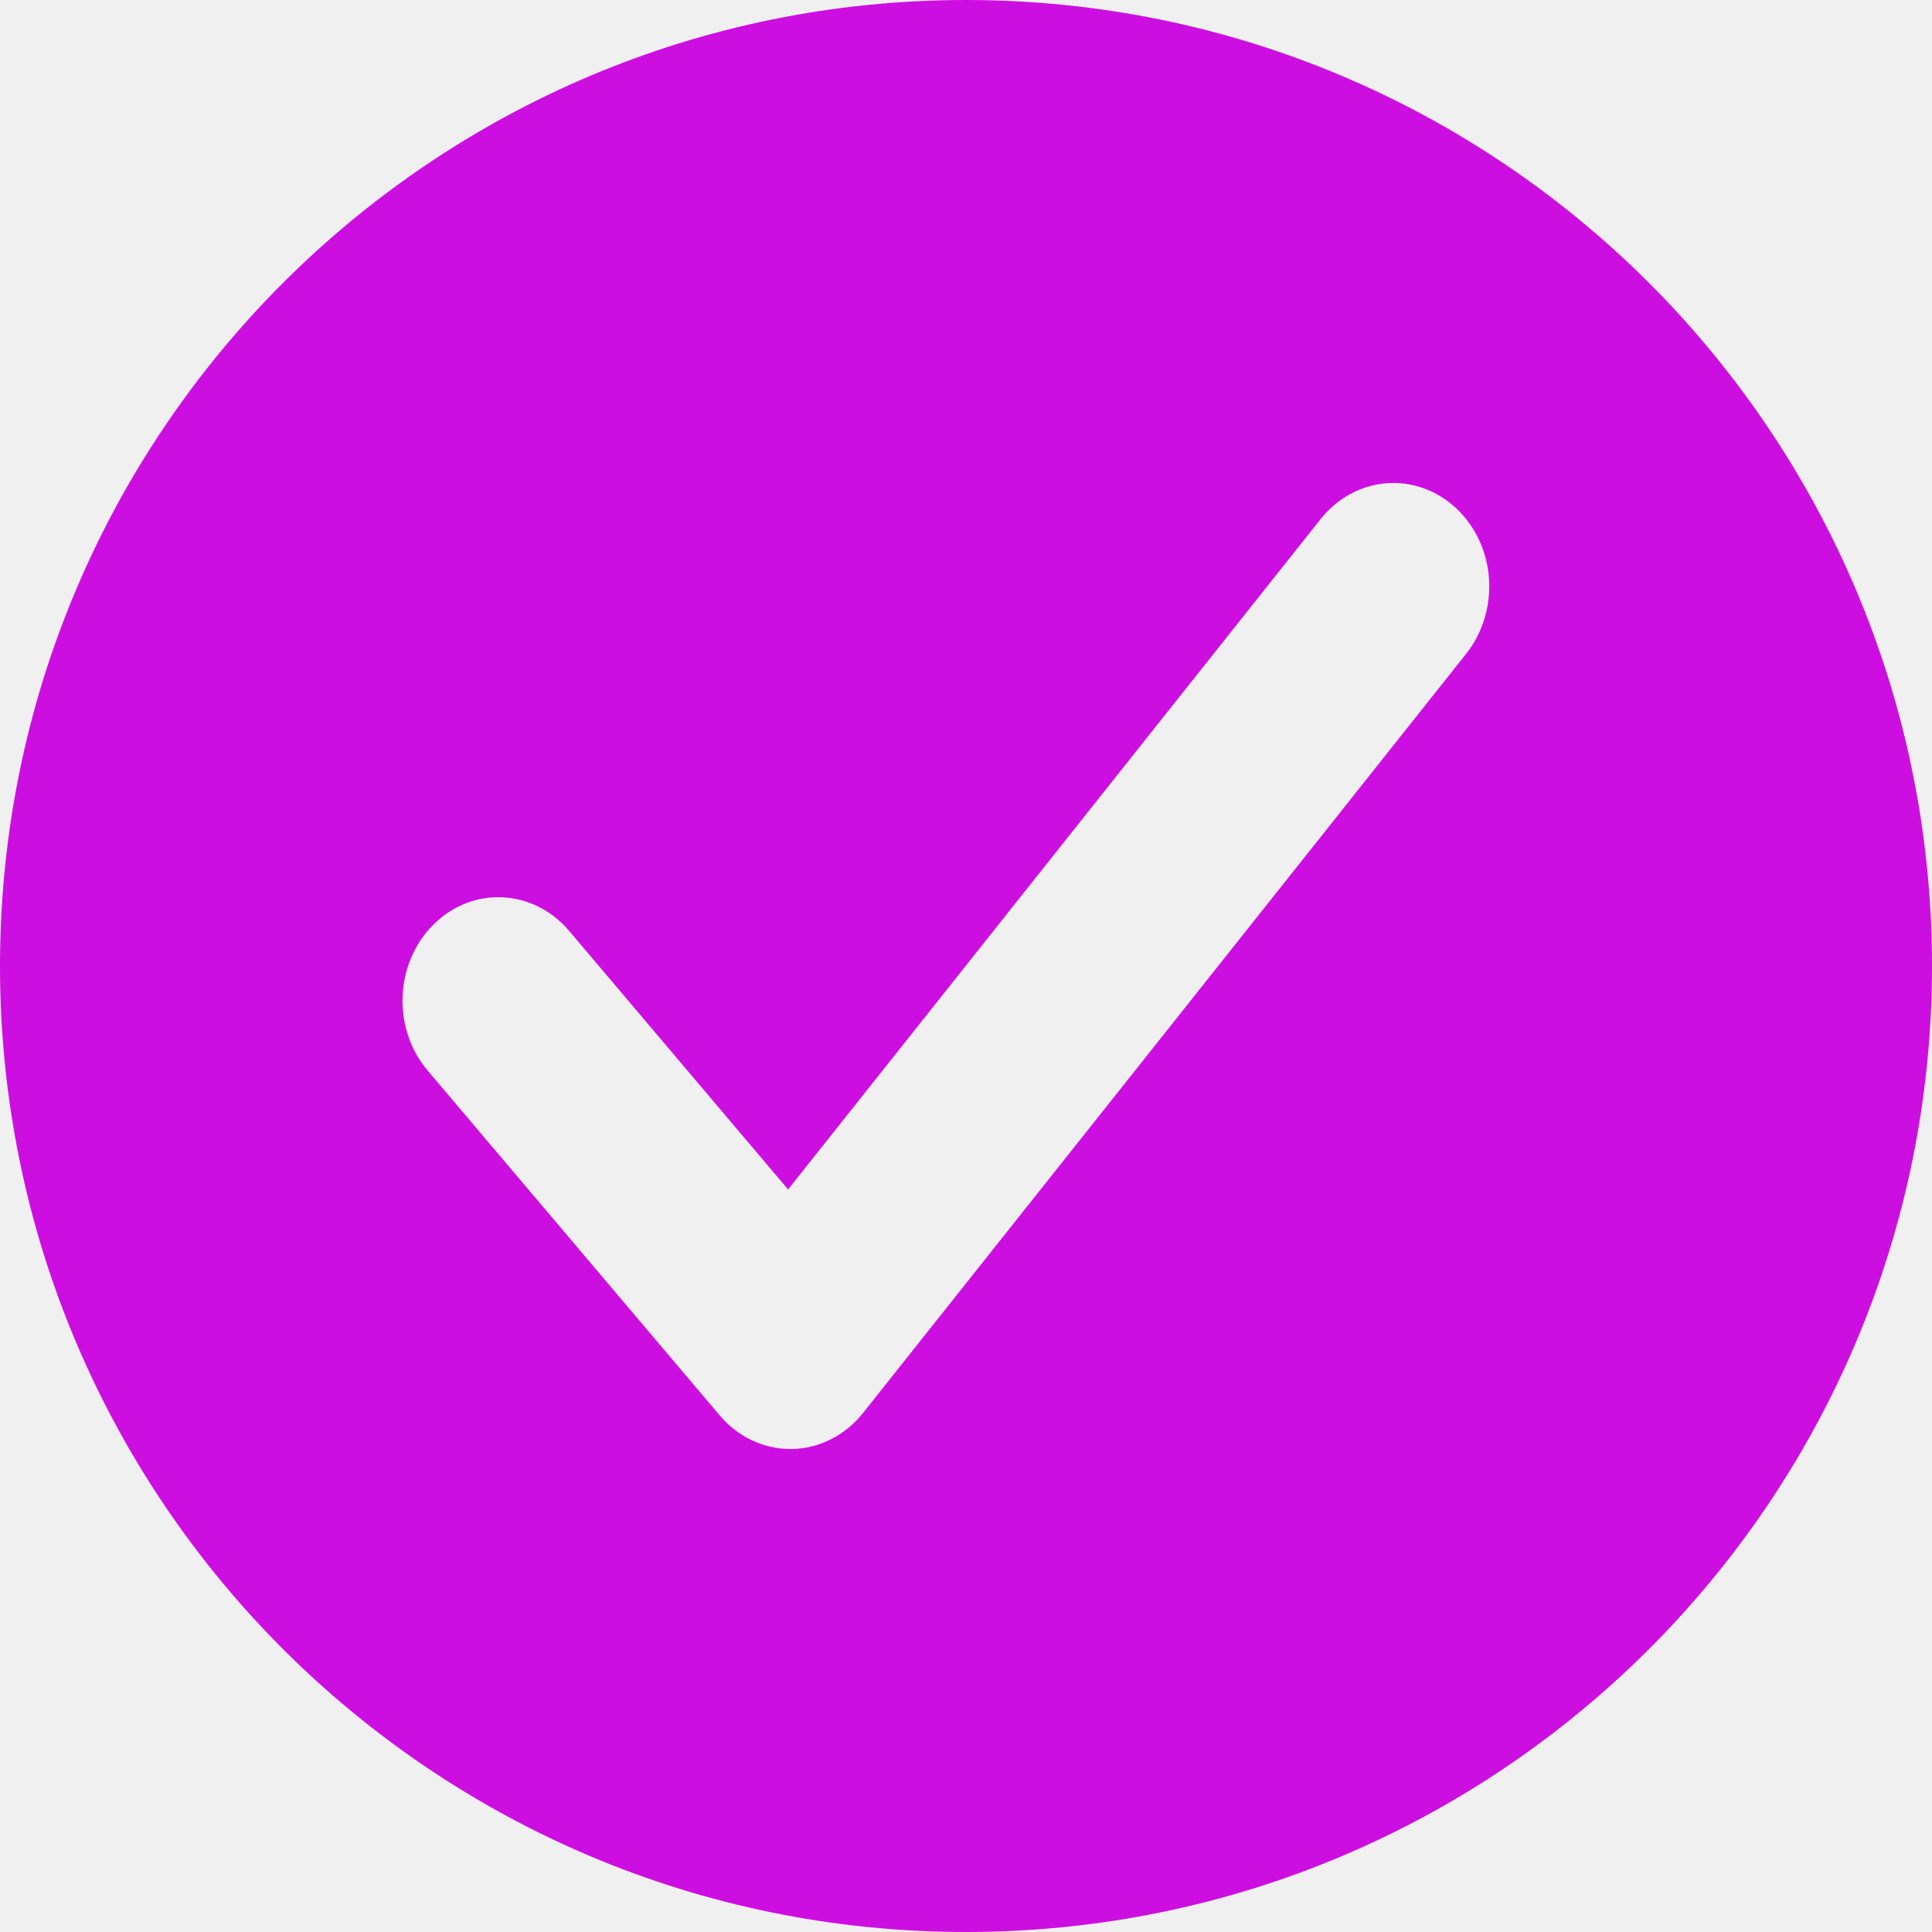
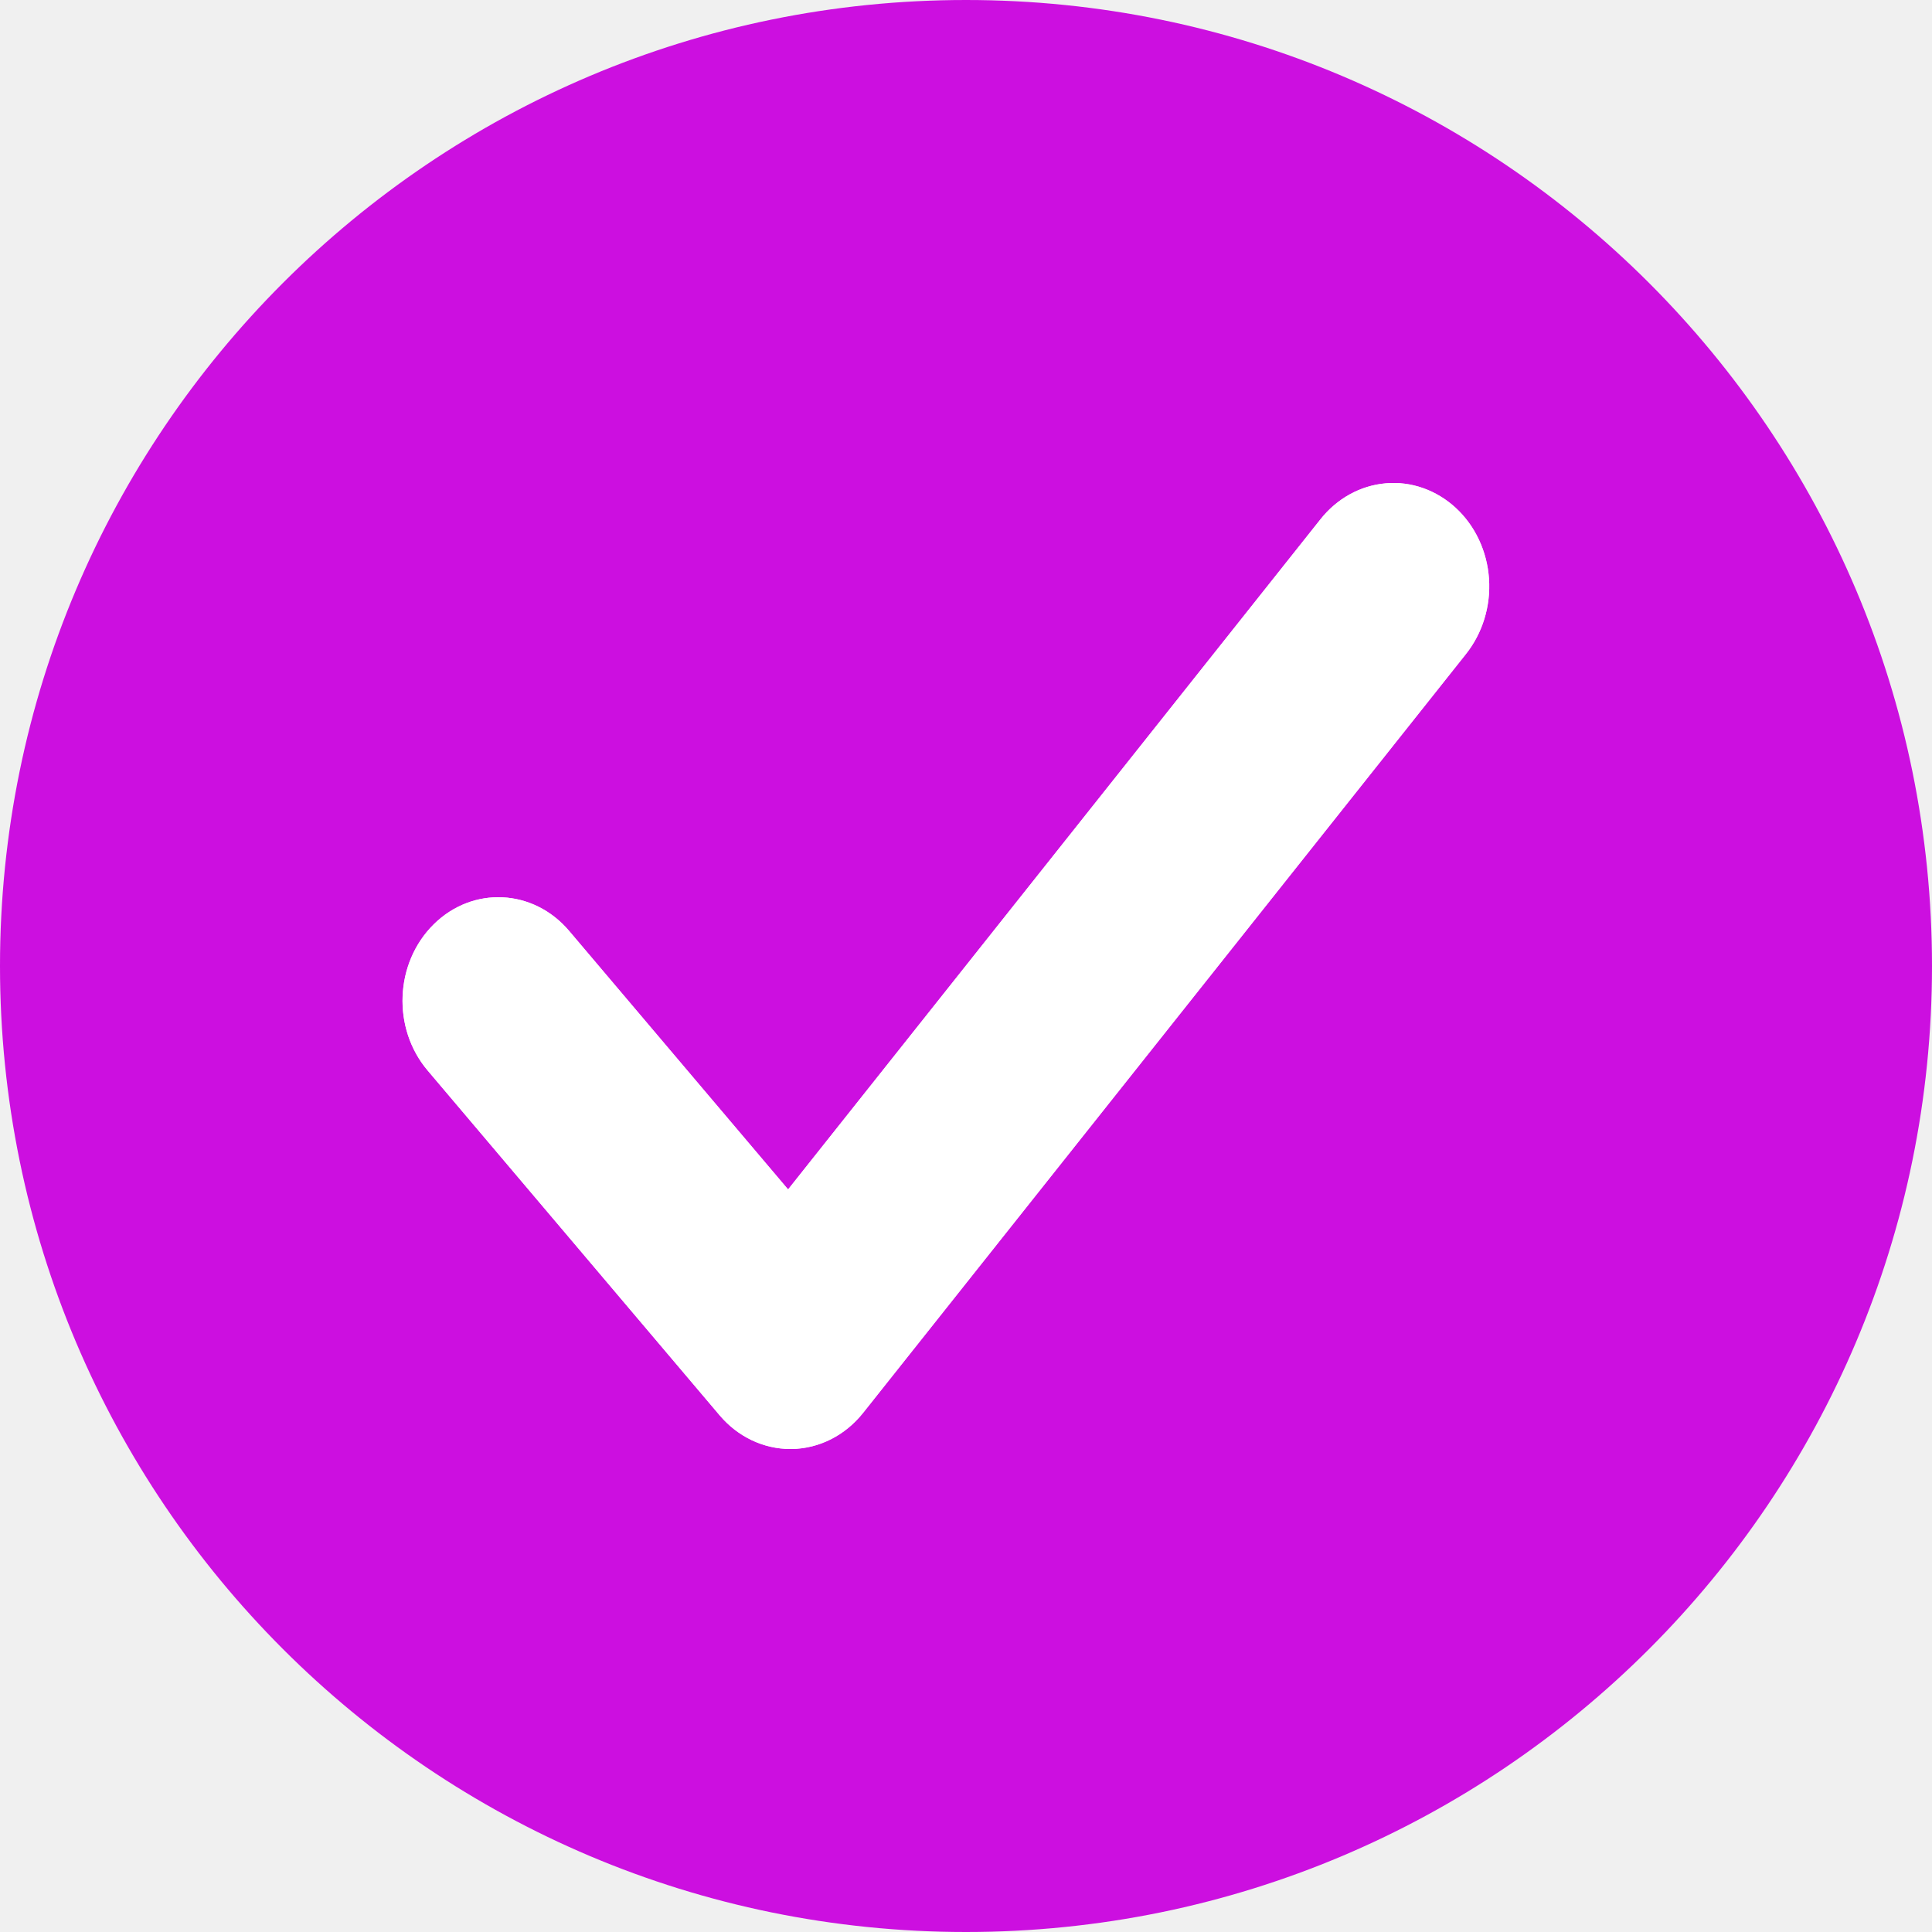
<svg xmlns="http://www.w3.org/2000/svg" width="24px" height="24px" viewBox="0 0 24 24" version="1.1">
  <g id="Assets" stroke="none" stroke-width="1" fill="none" fill-rule="evenodd">
    <g id="assets" transform="translate(-763, -2191)" fill="#CC0FE0">
      <g id="icon/Verified" transform="translate(763, 2191)">
        <path d="M12,0 C18.627,-1.21743675e-15 24,5.373 24,12 C24,18.627 18.627,24 12,24 C5.373,24 8.11624501e-16,18.627 0,12 C-8.11624501e-16,5.373 5.373,1.21743675e-15 12,0 Z M17.349,6.001 L17.214,6.004 C16.898,6.031 16.605,6.194 16.4,6.455 L16.4,6.455 L9.79,14.776 L7.07,11.564 C6.626,11.04 5.873,11.003 5.388,11.482 C4.902,11.962 4.868,12.775 5.313,13.299 L5.313,13.299 L8.94,17.582 C9.165,17.848 9.484,18 9.819,18 L9.819,18 L9.837,18 C10.178,17.994 10.5,17.831 10.722,17.551 L10.722,17.551 L18.208,8.128 C18.416,7.868 18.52,7.531 18.497,7.19 C18.474,6.849 18.325,6.531 18.084,6.309 C17.843,6.087 17.53,5.976 17.214,6.004 Z" id="verified" />
+         <path fill-rule="evenodd" clip-rule="evenodd" d="M17.215 6.004C16.898 6.031 16.605 6.194 16.4 6.455L9.79 14.775L7.07 11.564C6.626 11.04 5.873 11.003 5.388 11.482C4.902 11.962 4.868 12.775 5.313 13.299L8.94 17.582C9.165 17.848 9.484 18 9.819 18H9.837C10.178 17.994 10.499 17.831 10.722 17.551L18.208 8.128C18.416 7.868 18.52 7.531 18.497 7.19C18.474 6.849 18.325 6.531 18.084 6.309C17.843 6.087 17.53 5.976 17.215 6.004Z" fill="#ffffff" />
      </g>
    </g>
  </g>
</svg>
